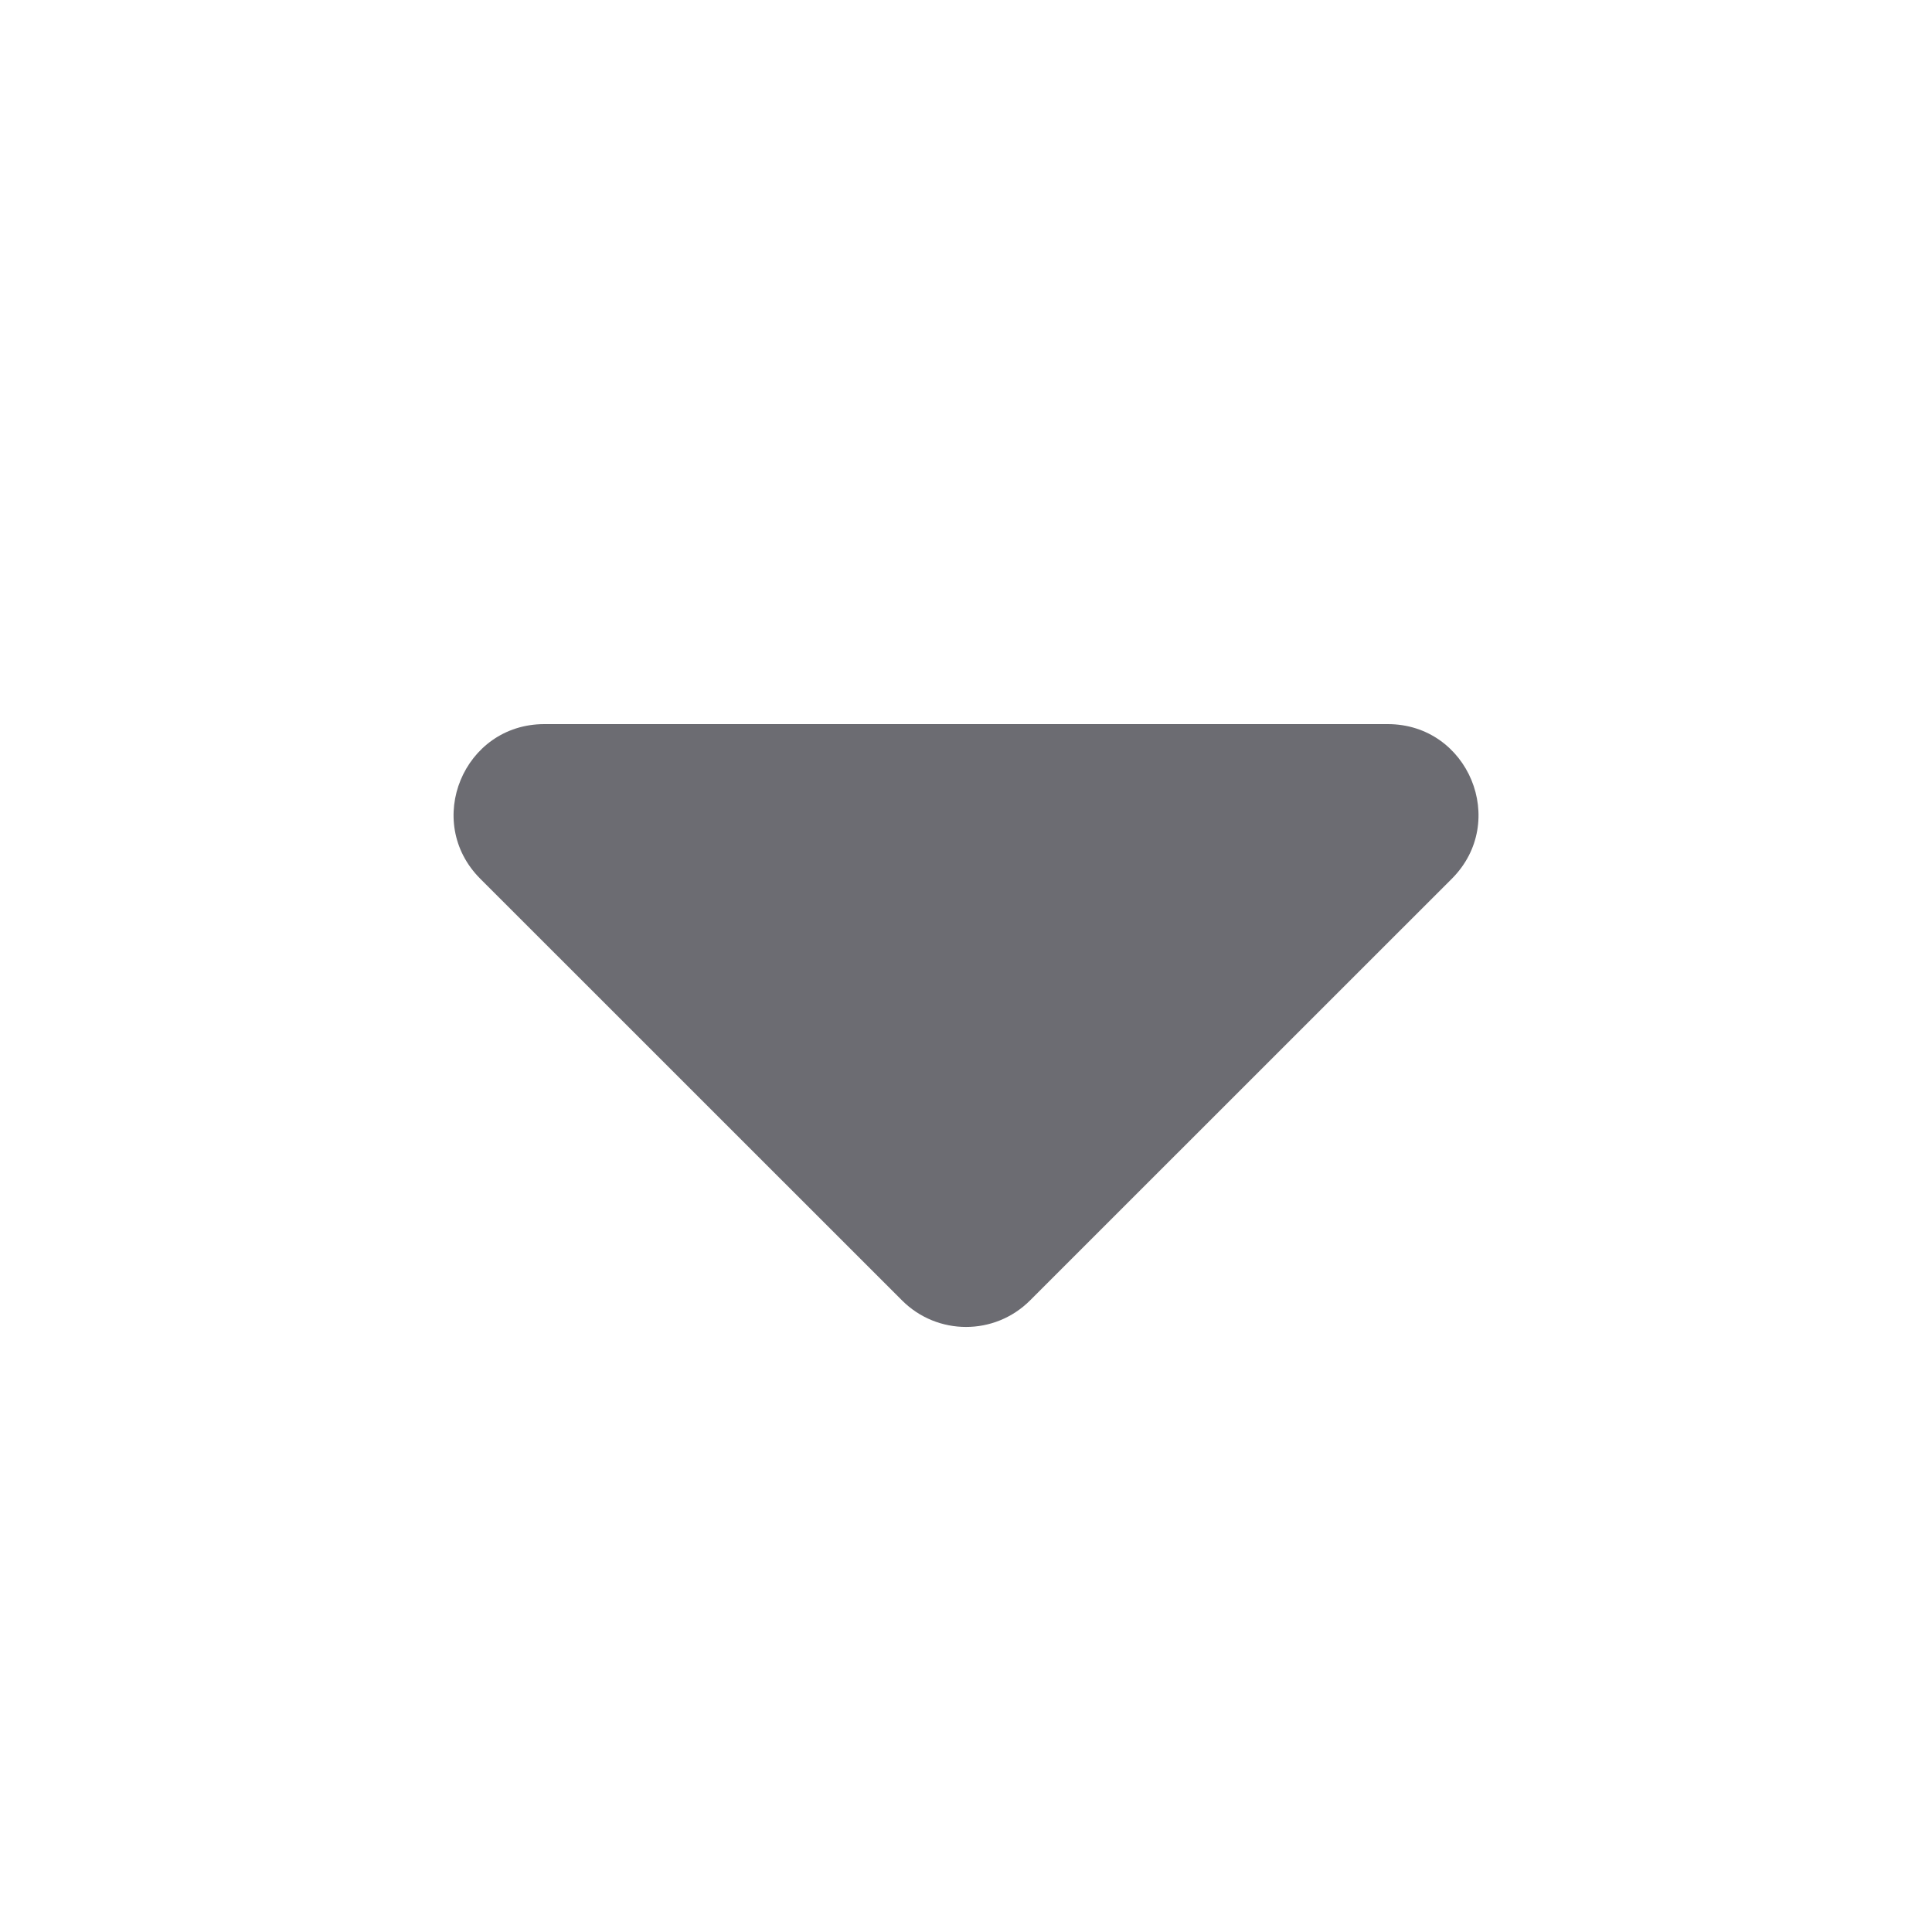
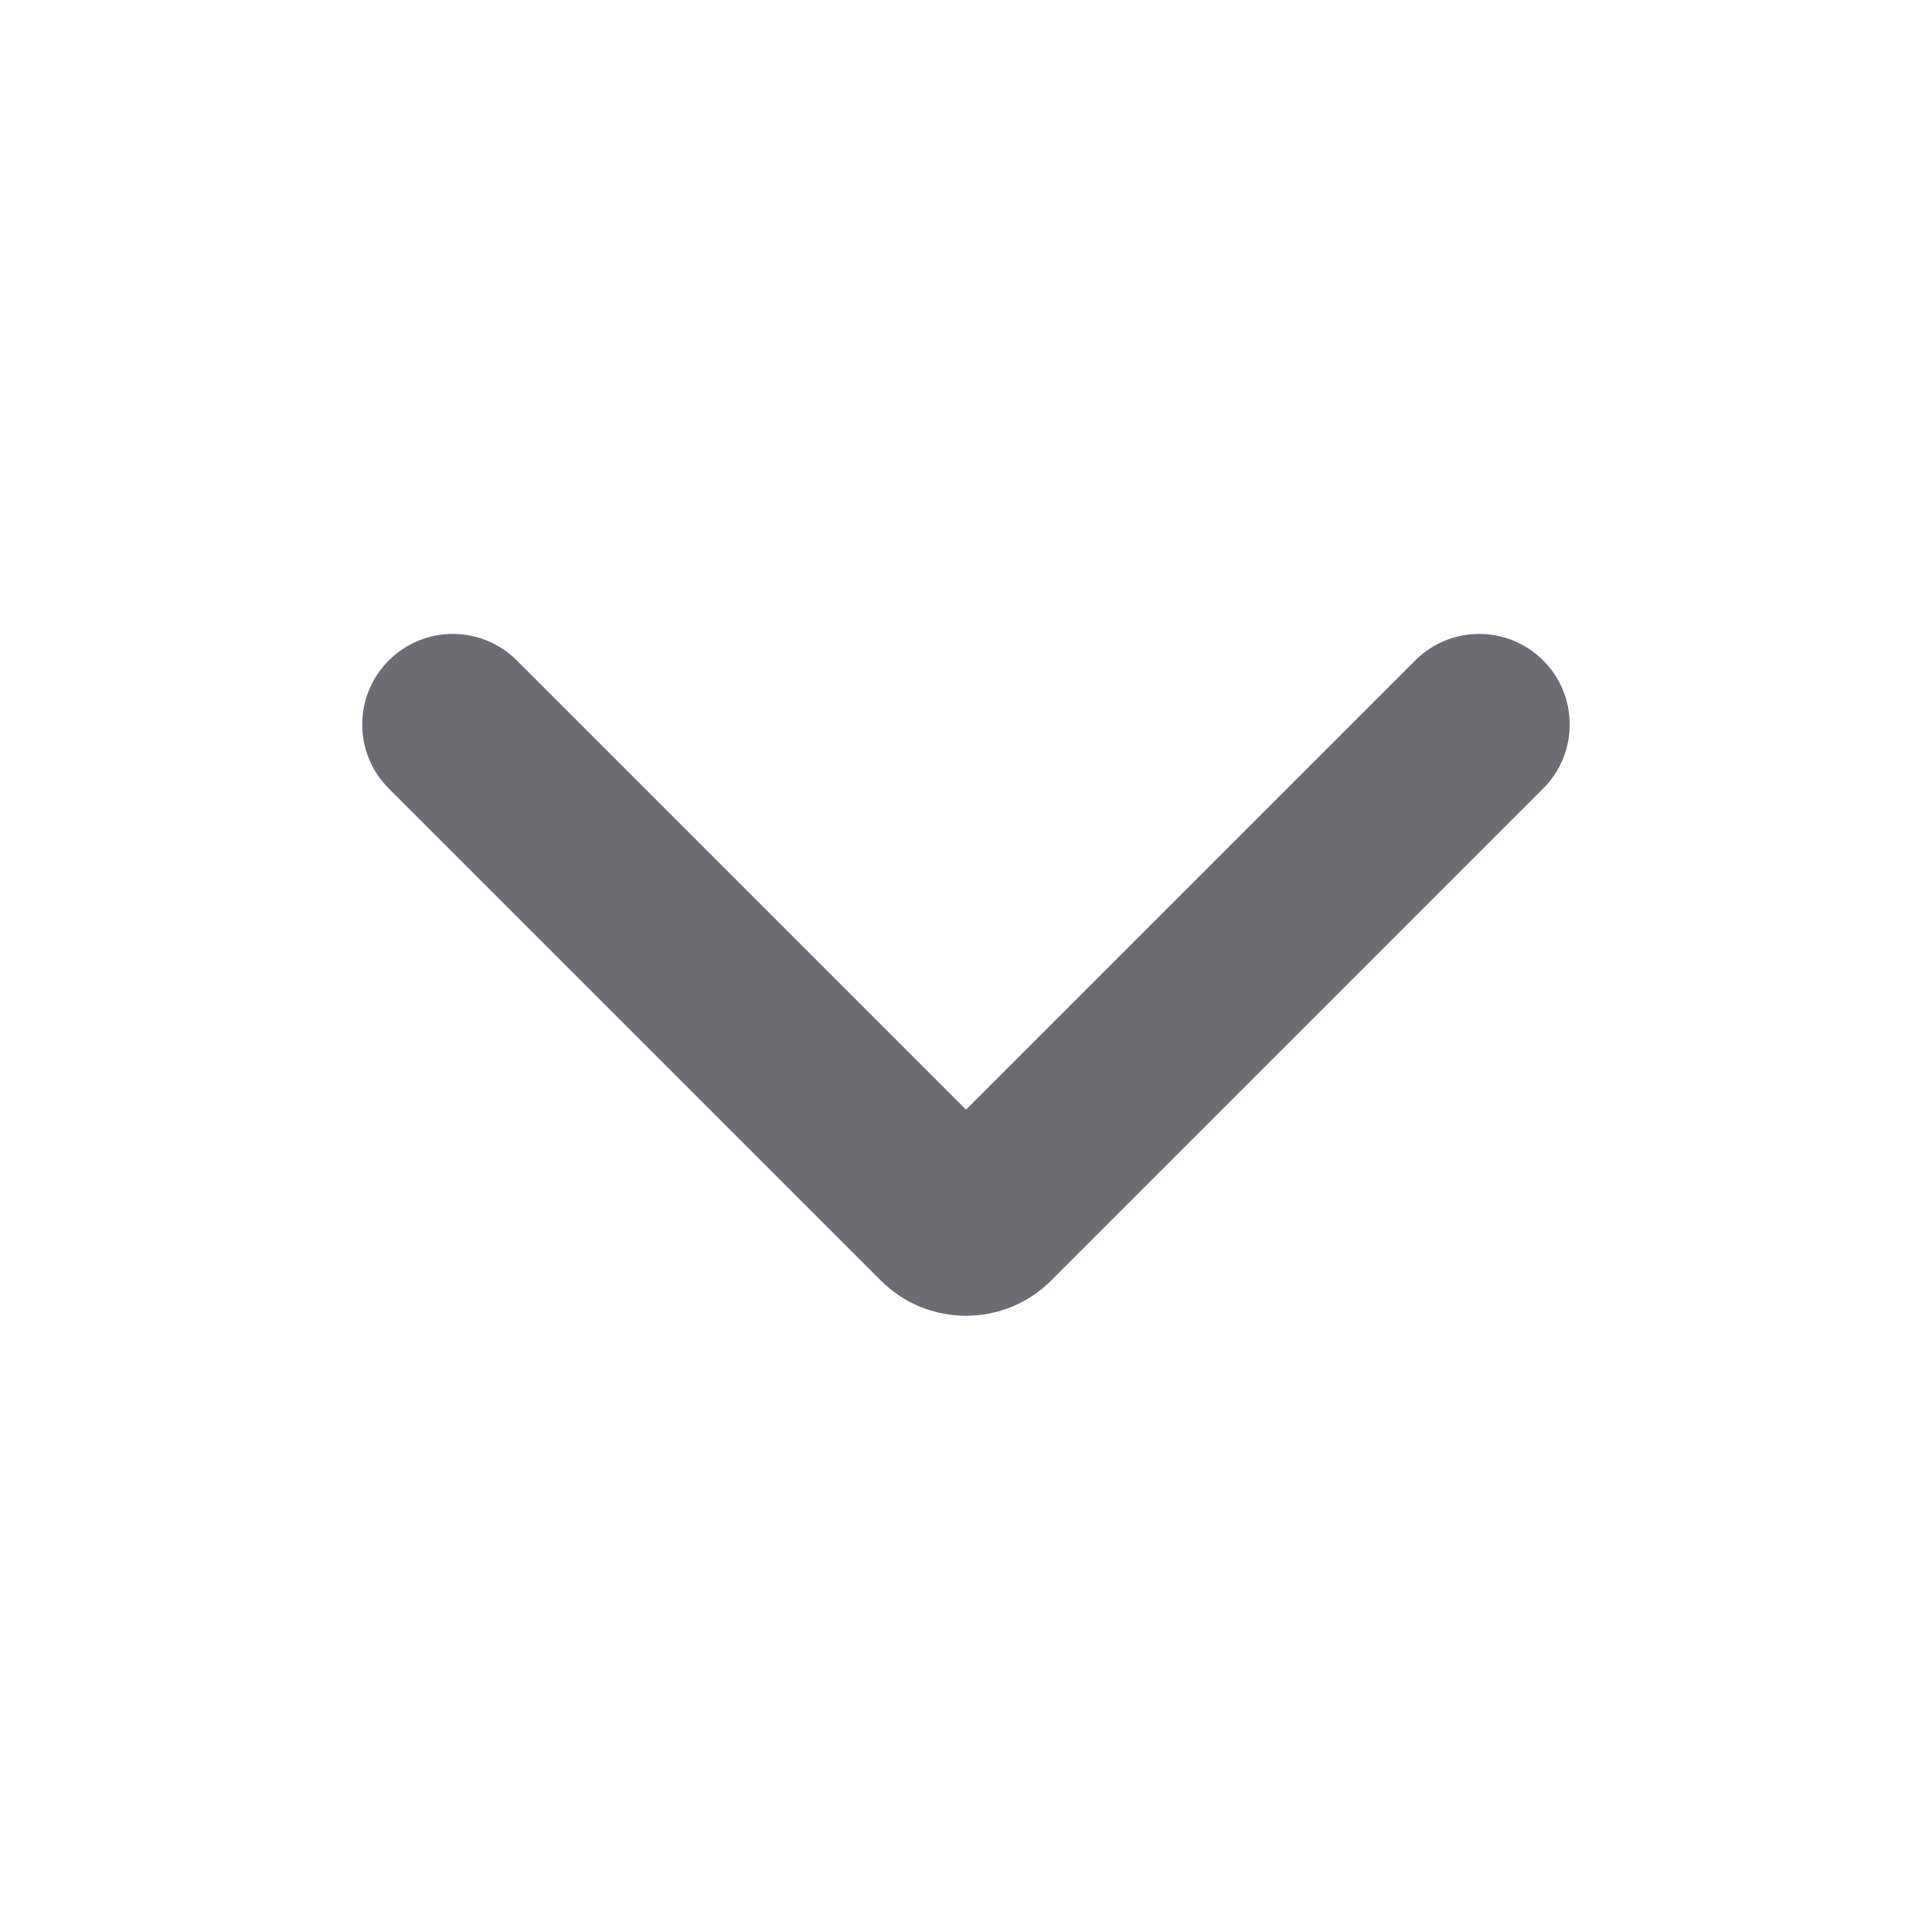
<svg xmlns="http://www.w3.org/2000/svg" width="20" height="20" viewBox="0 0 20 20" fill="none">
-   <g id="Icon">
-     <path id="Icon_2" d="M10.663 13.462C10.297 13.828 9.704 13.828 9.338 13.462L4.972 9.097C4.381 8.506 4.799 7.496 5.635 7.496L14.366 7.496C15.201 7.496 15.62 8.506 15.029 9.097L10.663 13.462Z" fill="#6C6C72" />
-   </g>
+   <path fill-rule="evenodd" clip-rule="evenodd" d="M9.116 13.254C9.604 13.743 10.396 13.743 10.884 13.254L15.975 8.163C16.341 7.797 16.341 7.203 15.975 6.837C15.609 6.471 15.016 6.471 14.65 6.837L10 11.487L5.35 6.837C4.984 6.471 4.391 6.471 4.025 6.837C3.658 7.203 3.658 7.797 4.025 8.163L9.116 13.254Z" fill="#6C6C72" />
</svg>
